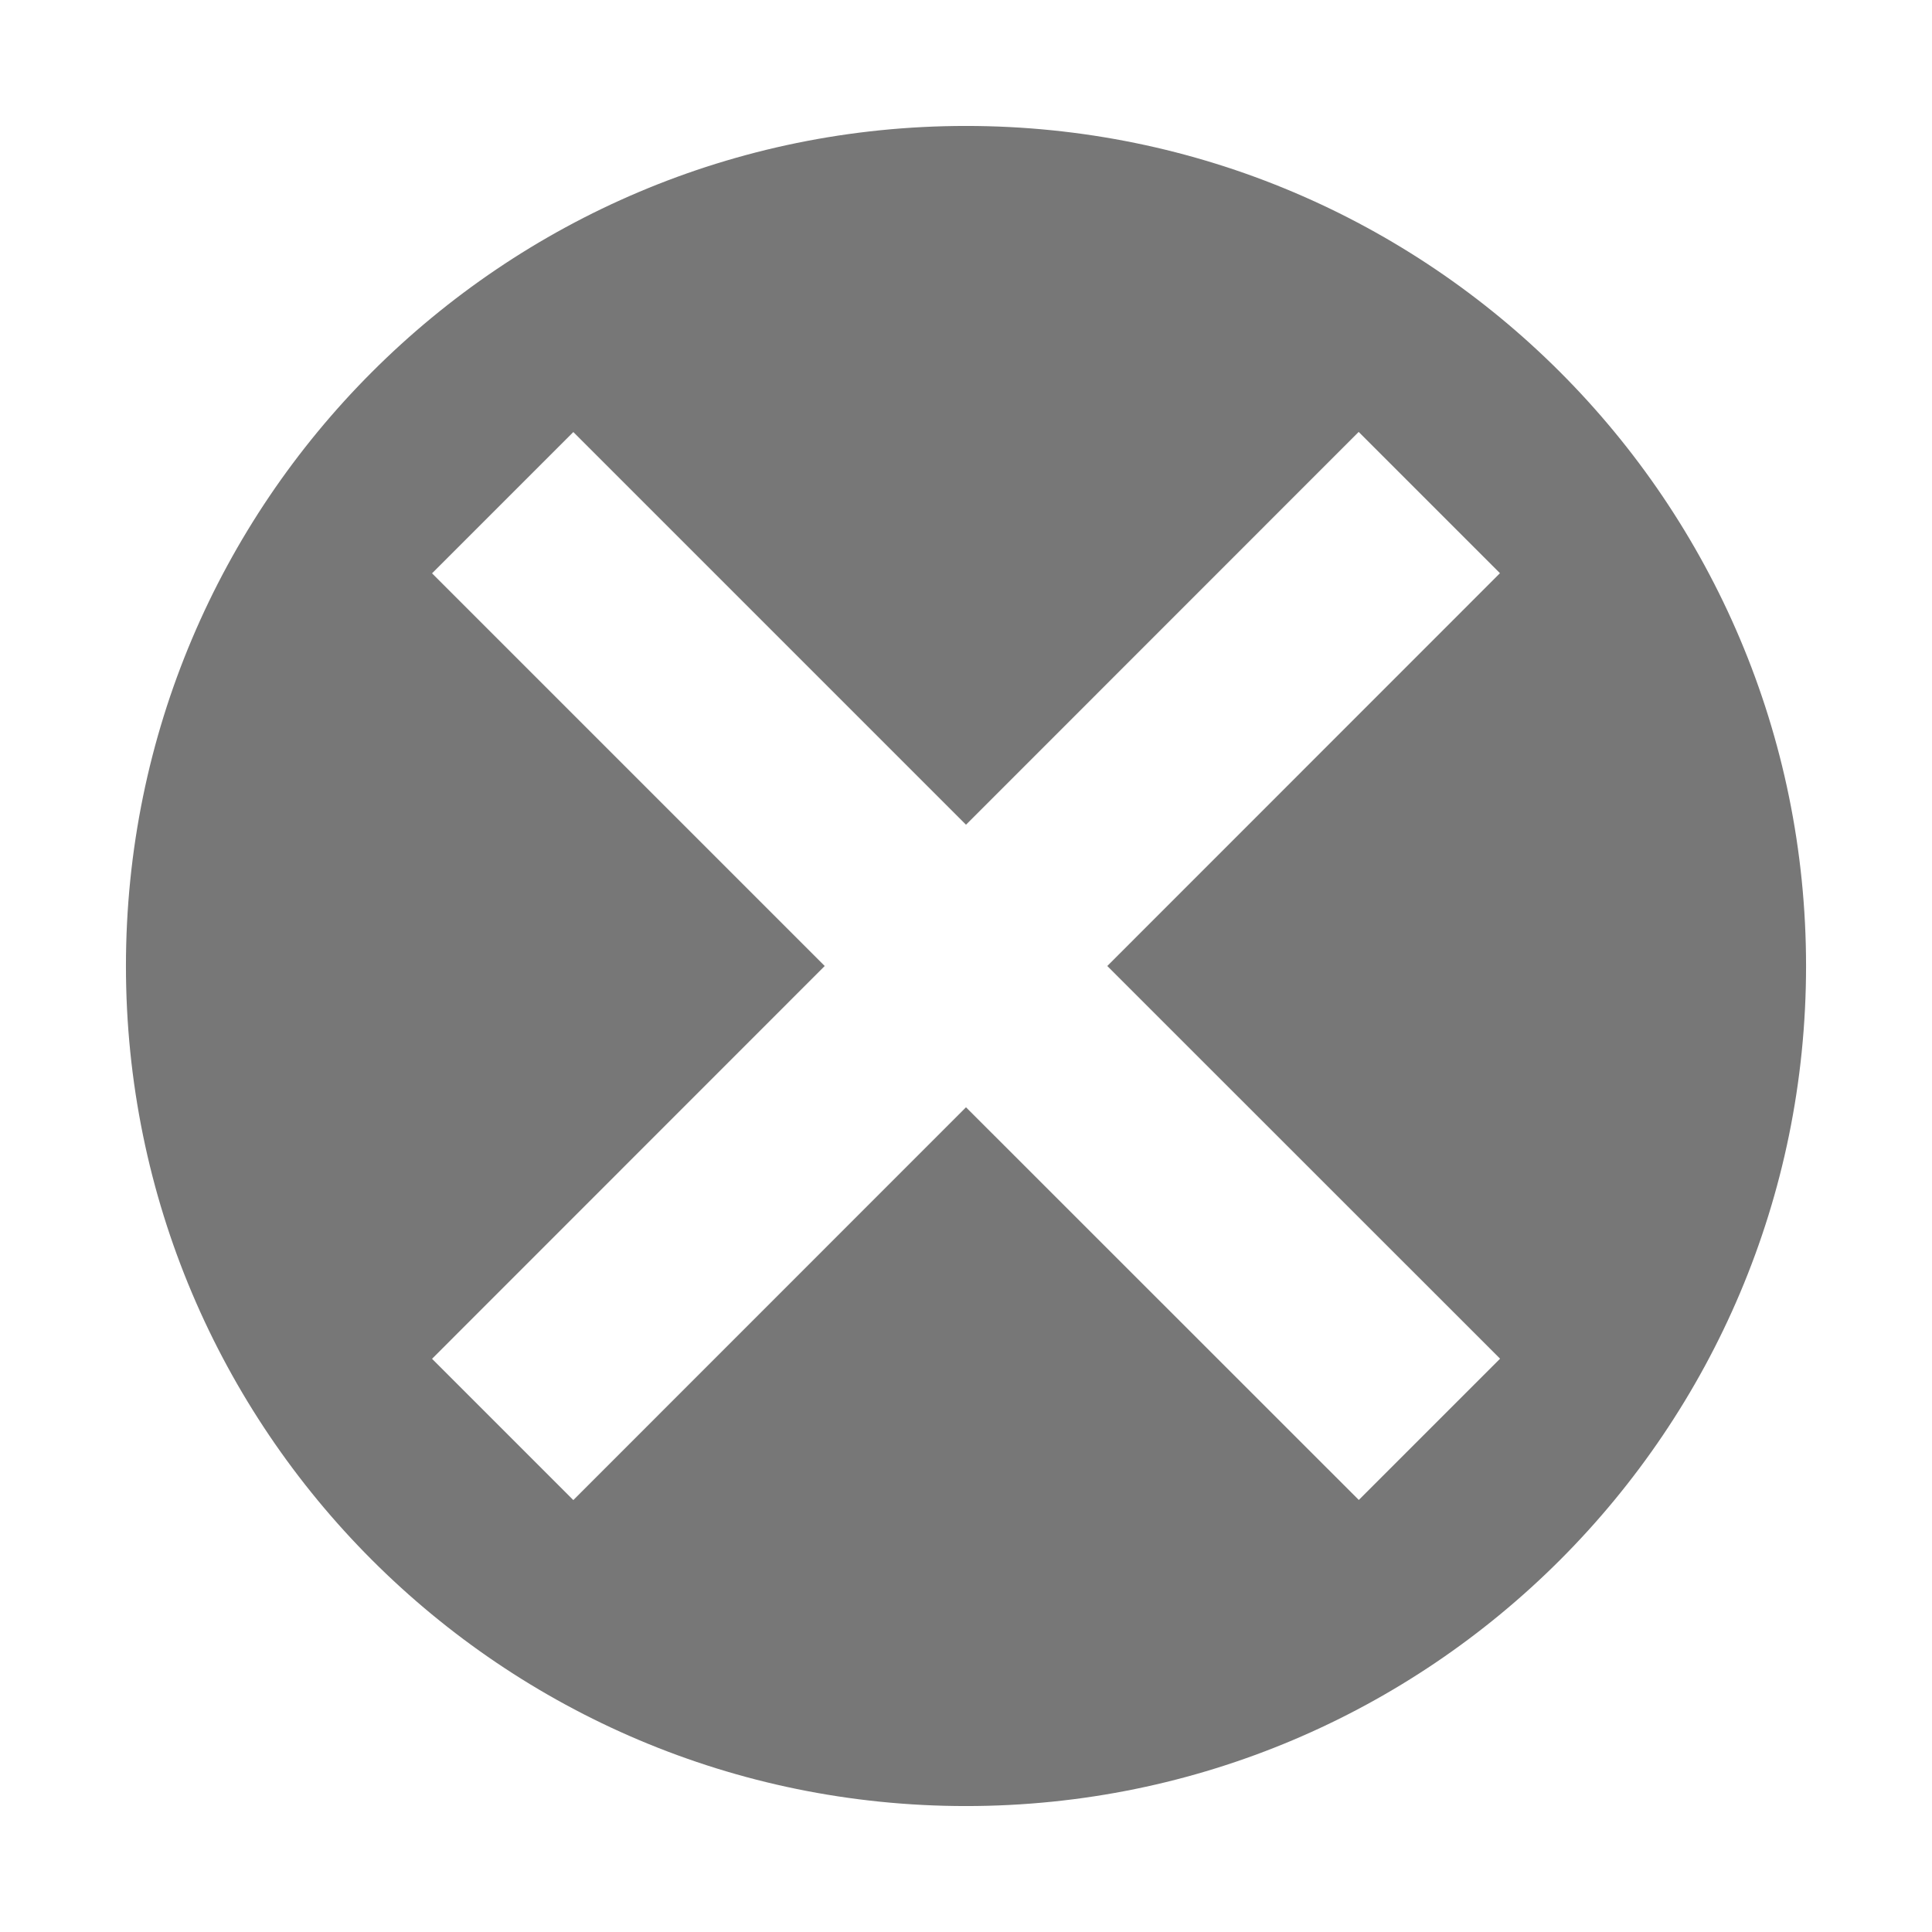
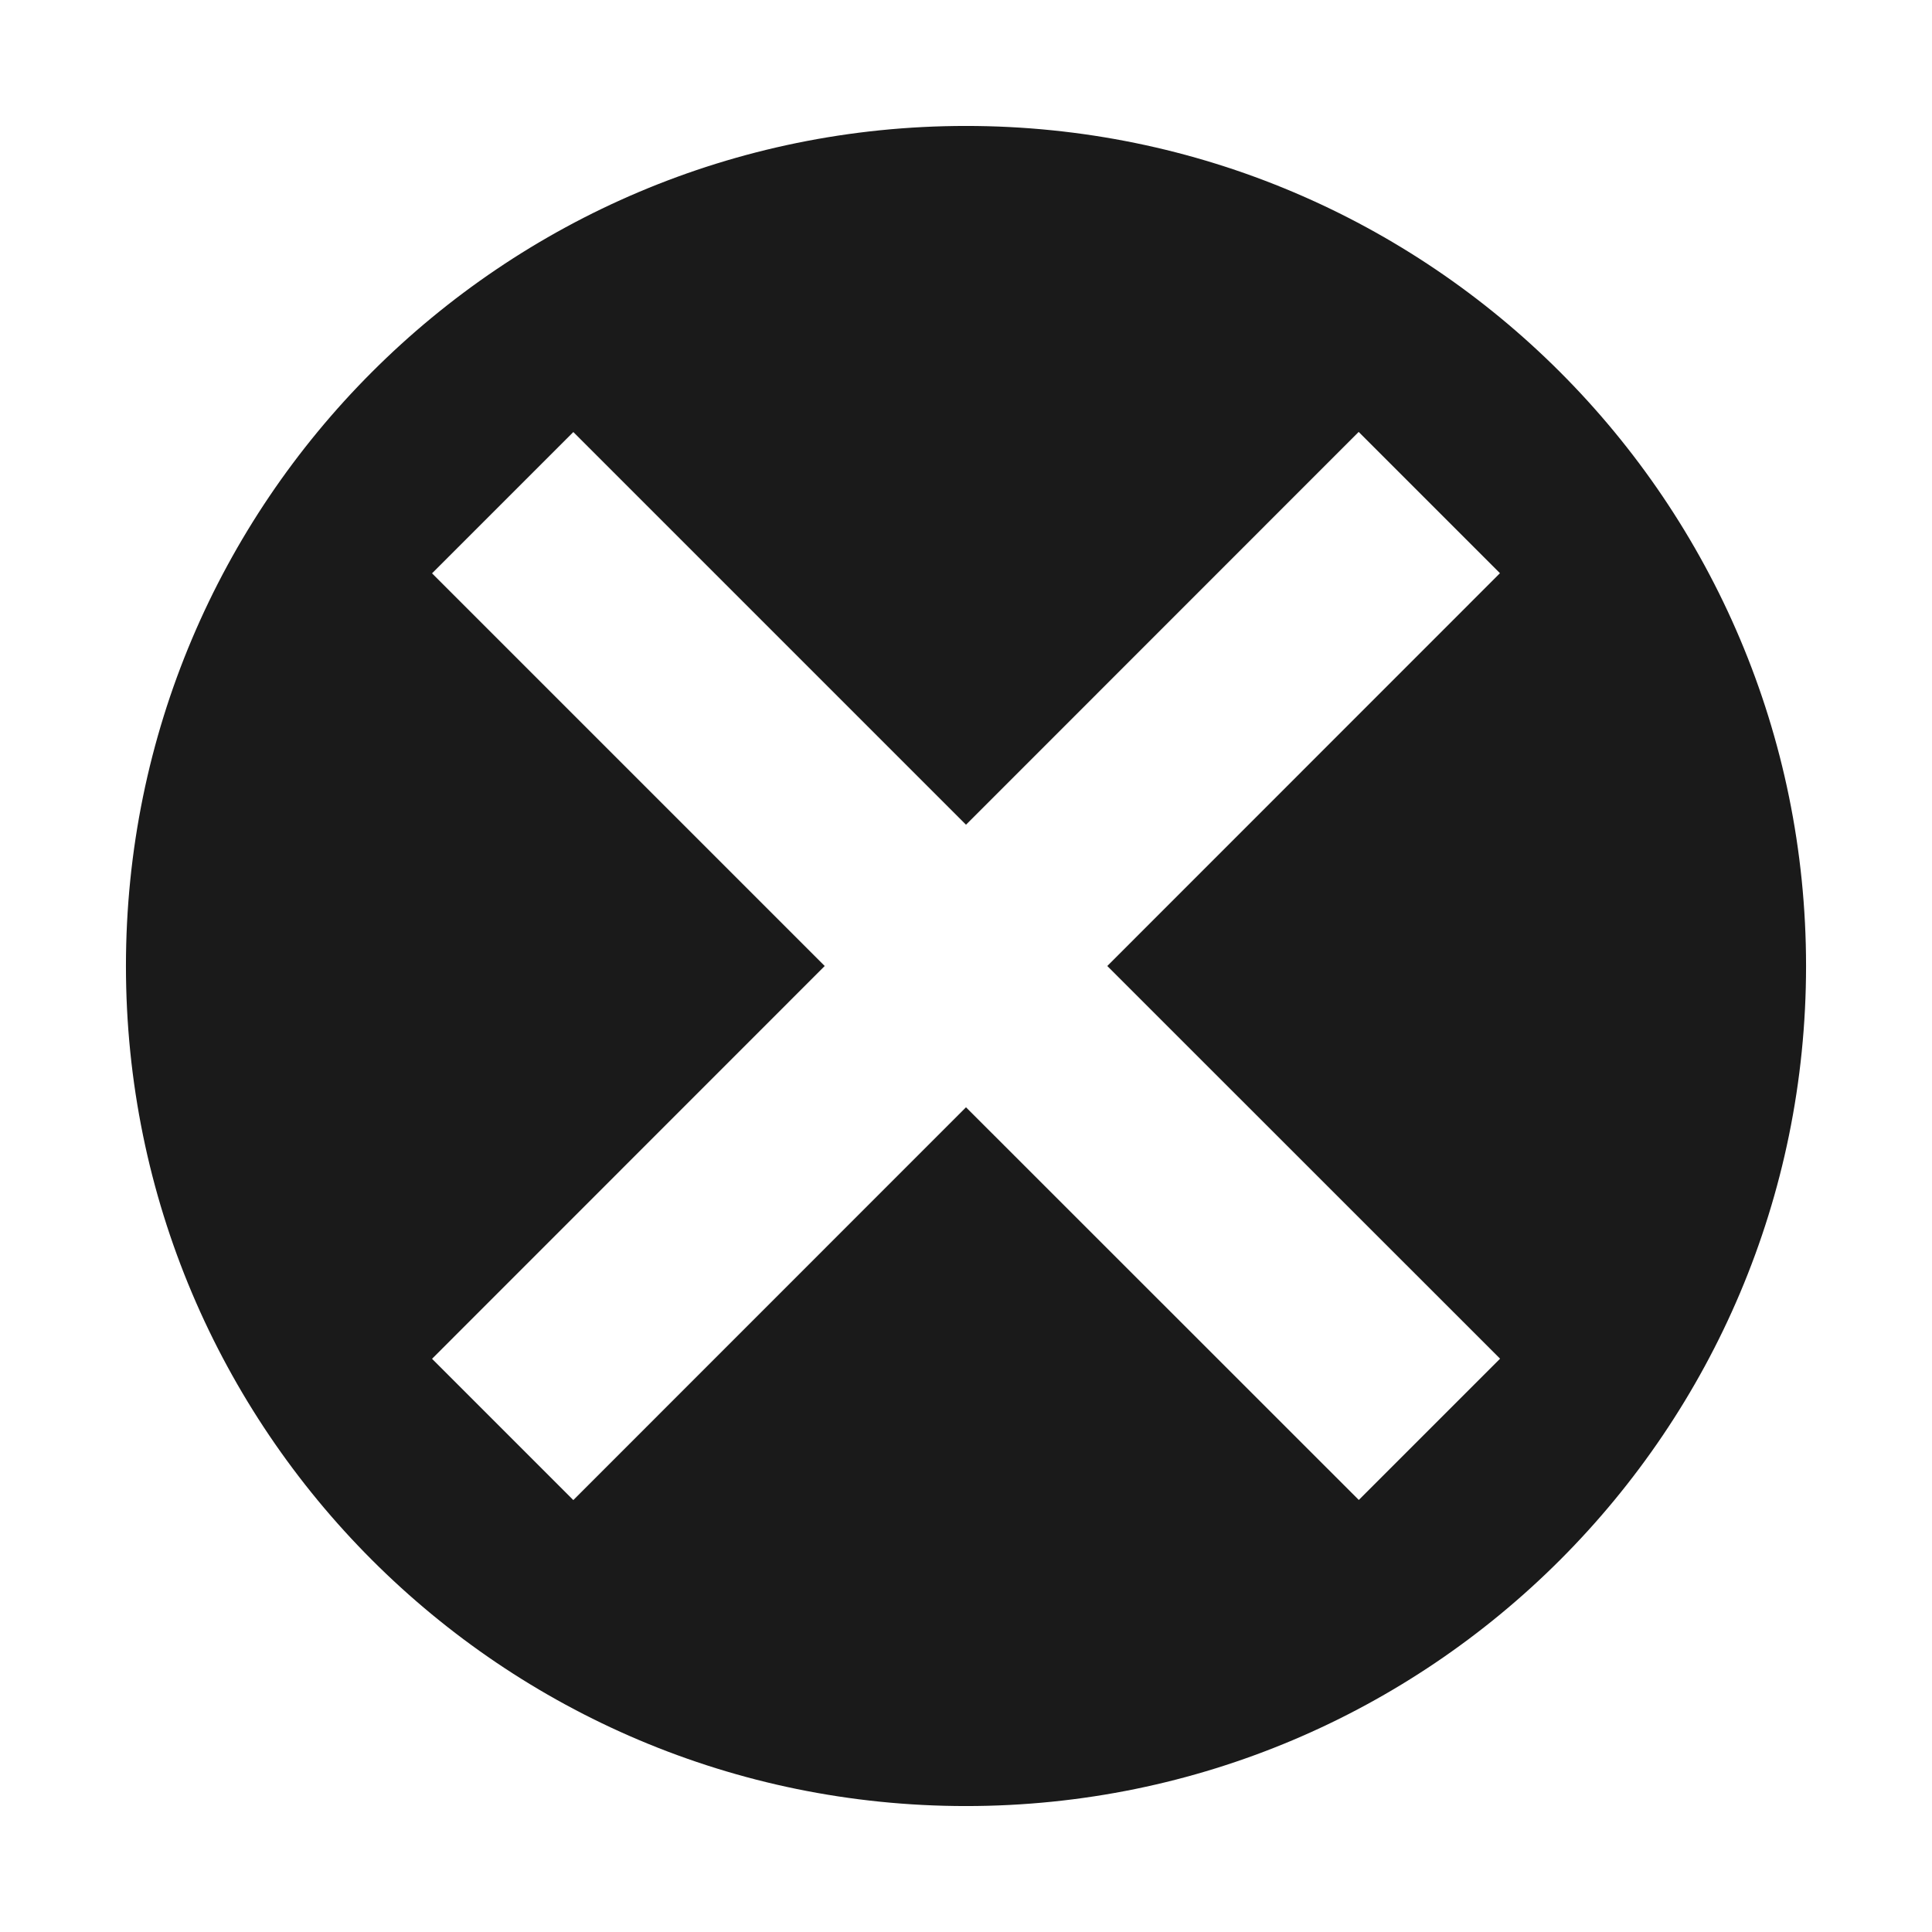
<svg xmlns="http://www.w3.org/2000/svg" height="16" width="16" version="1.1" id="svg6">
  <defs id="defs10" />
  <g id="g818">
    <path style="fill:none" id="path2" d="M 0,0 H 16 V 16 H 0 Z" />
-     <path style="fill:#777777;fill-rule:evenodd" id="path4" d="M 8,1.043 A 6.957,6.957 0 1 0 8,14.957 6.957,6.957 0 0 0 8,1.043 Z M 4.748,3.578 8,6.83 11.252,3.577 12.422,4.747 9.17,8 l 3.253,3.252 -1.17,1.17 L 8,9.17 4.748,12.423 3.578,11.253 6.83,8 3.578,4.748 Z" />
+     <path style="fill:#1a1a1a;fill-rule:evenodd" id="path4" d="M 8,1.043 A 6.957,6.957 0 1 0 8,14.957 6.957,6.957 0 0 0 8,1.043 Z M 4.748,3.578 8,6.83 11.252,3.577 12.422,4.747 9.17,8 l 3.253,3.252 -1.17,1.17 L 8,9.17 4.748,12.423 3.578,11.253 6.83,8 3.578,4.748 Z" />
  </g>
</svg>
